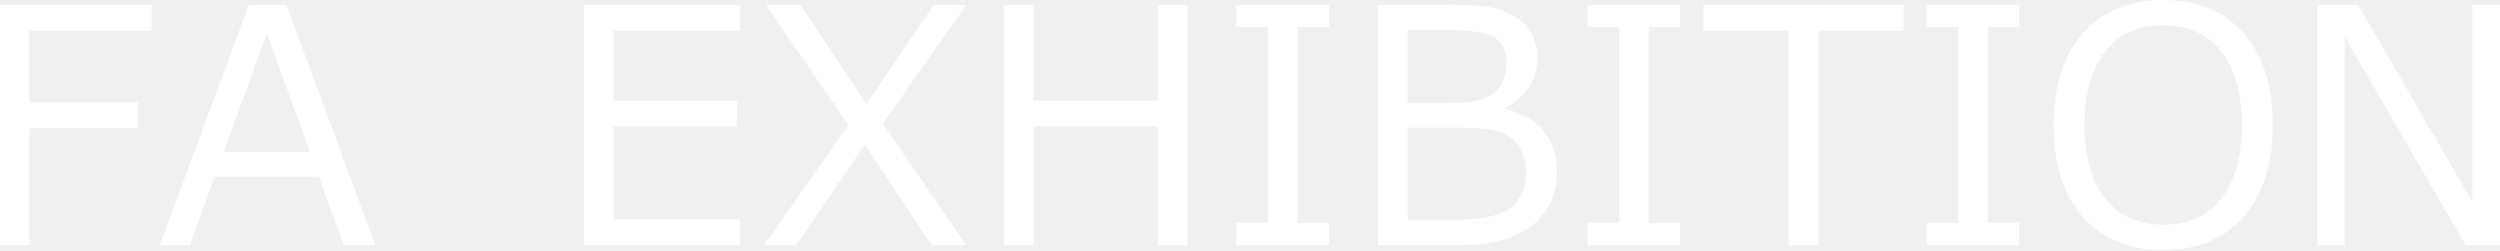
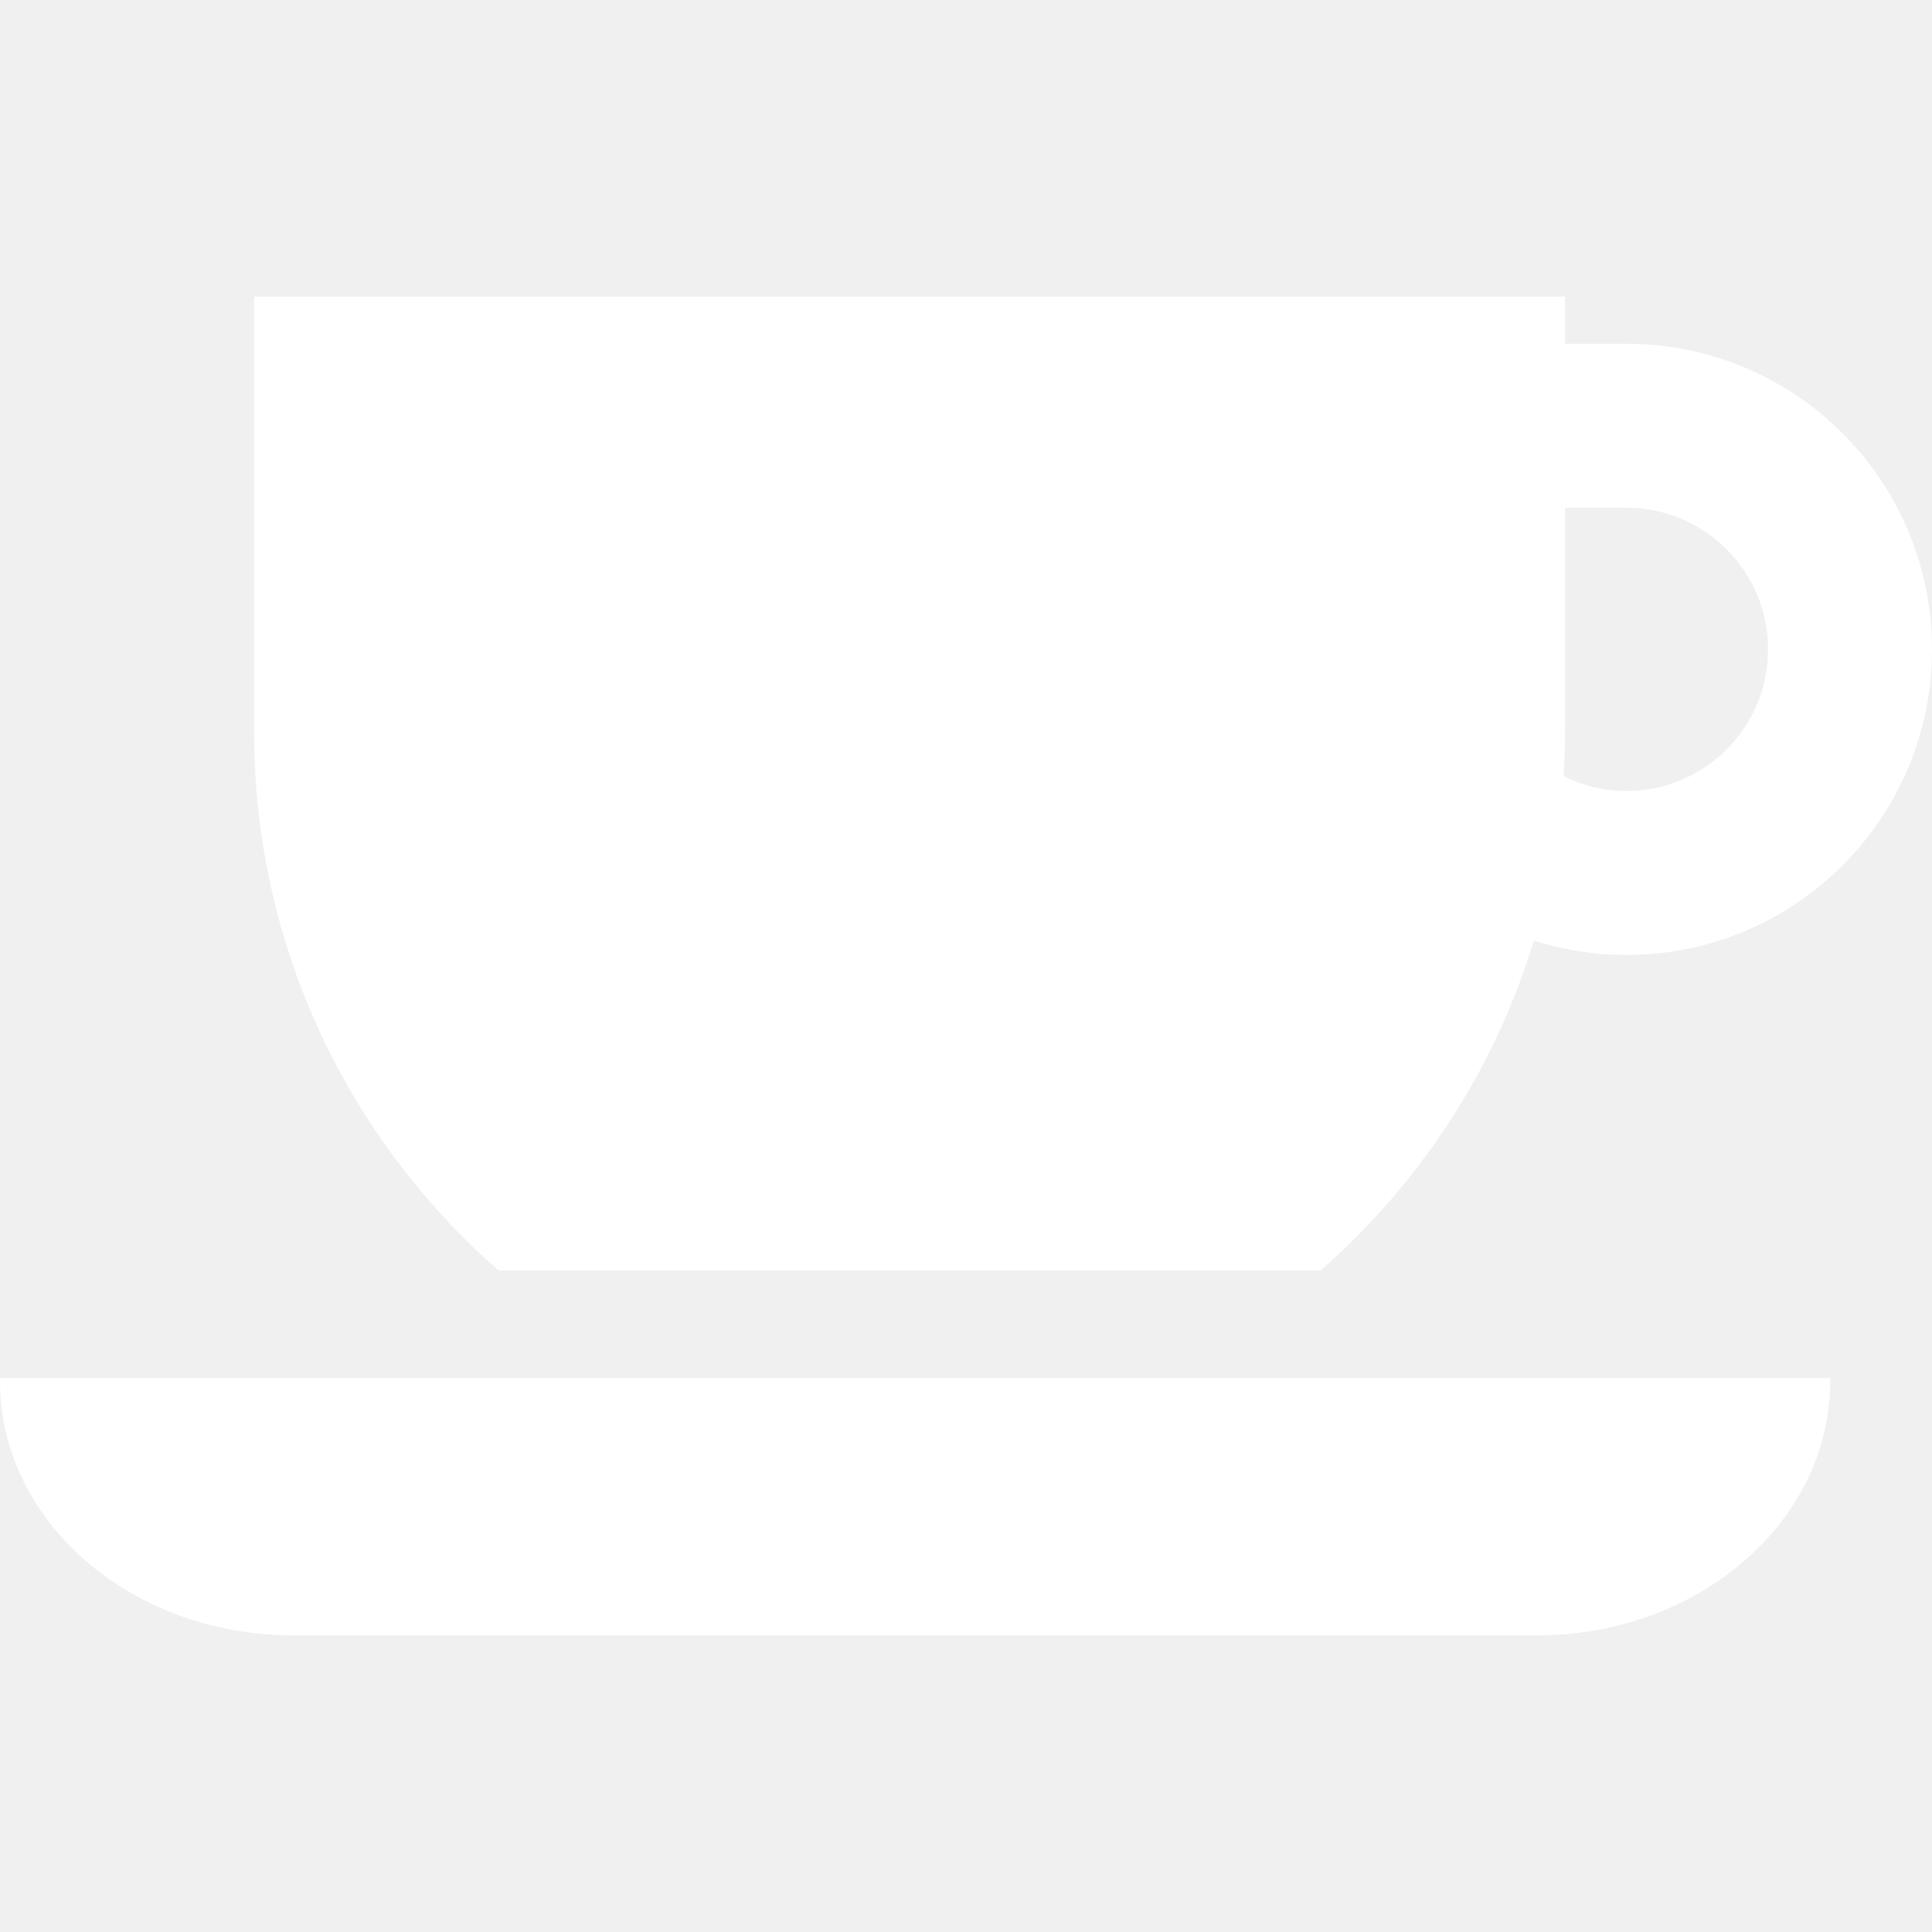
- <svg xmlns="http://www.w3.org/2000/svg" version="1.1" id="レイヤー_1" x="0px" y="0px" width="140px" height="14.001px" viewBox="0 0 140 14.001" style="enable-background:new 0 0 140 14.001;" xml:space="preserve">
+ <svg xmlns="http://www.w3.org/2000/svg" version="1.1" id="_x32_" x="0px" y="0px" viewBox="0 0 512 512" style="width: 64px; height: 64px; opacity: 1;" xml:space="preserve">
  <style type="text/css">
- 
- 	.st0{fill:#FFFFFF;}
- 
+ 	.st0{fill:#4B4B4B;}
</style>
  <g>
-     <path class="st0" d="M8.486,1.723H1.66v4.016H7.719v1.445H1.66v6.541H0V0.276h8.486   V1.723z" />
-     <path class="st0" d="M19.239,13.725l-1.383-3.837h-5.836l-1.384,3.837H8.95l4.979-13.448   h2.115l4.971,13.448H19.239z M17.356,8.504l-2.418-6.63l-2.41,6.63H17.356z" />
-     <path class="st0" d="M41.447,13.725h-8.754V0.276h8.754v1.446h-7.094v3.917h6.915v1.445   h-6.915v5.194h7.094V13.725z" />
-     <path class="st0" d="M54.11,0.276l-4.667,6.648l4.657,6.8h-1.936L48.435,8.094   l-3.828,5.631h-1.812l4.712-6.72l-4.604-6.729h1.927l3.686,5.56l3.774-5.56   H54.11z" />
-     <path class="st0" d="M66.496,13.725h-1.66V7.076h-6.96v6.648h-1.66V0.276h1.66v5.363   h6.96V0.276h1.66V13.725z" />
-     <path class="st0" d="M74.42,13.725h-5.185V12.484h1.767V1.517h-1.767V0.276h5.185v1.24   h-1.758V12.484h1.758V13.725z" />
-     <path class="st0" d="M77.169,13.725V0.276h3.962c0.606,0,1.123,0.012,1.548,0.036   c0.426,0.023,0.863,0.101,1.312,0.231c0.448,0.131,0.834,0.329,1.155,0.594   s0.56,0.575,0.714,0.933c0.154,0.356,0.232,0.765,0.232,1.223   c0,1.189-0.602,2.105-1.803,2.748v0.071C85.2,6.303,85.911,6.703,86.423,7.312   c0.512,0.61,0.767,1.367,0.767,2.271c0,1.279-0.459,2.289-1.378,3.029   c-0.92,0.741-2.229,1.111-3.932,1.111H77.169z M78.828,1.687v4.087h2.4   c1.16,0,1.973-0.188,2.437-0.562c0.464-0.374,0.696-0.951,0.696-1.73   c0-0.542-0.185-0.976-0.554-1.303c-0.368-0.327-1.297-0.491-2.784-0.491H78.828z    M78.828,7.147v5.167h2.419c1.707,0,2.836-0.236,3.386-0.709   c0.551-0.474,0.826-1.111,0.826-1.914c0-0.523-0.102-0.972-0.304-1.344   C84.953,7.977,84.637,7.684,84.205,7.469c-0.432-0.214-1.269-0.321-2.512-0.321   H78.828z" />
-     <path class="st0" d="M94.088,13.725h-5.185V12.484h1.767V1.517h-1.767V0.276h5.185v1.24   h-1.758V12.484h1.758V13.725z" />
-     <path class="st0" d="M100.165,13.725V1.723H95.391V0.276h11.208v1.446h-4.774v12.002   H100.165z" />
-     <path class="st0" d="M113.077,13.725h-5.185V12.484h1.767V1.517h-1.767V0.276h5.185v1.24   h-1.758V12.484h1.758V13.725z" />
-     <path class="st0" d="M121.136,14.001c-1.91,0-3.409-0.617-4.498-1.852   s-1.633-2.949-1.633-5.145c0-2.189,0.546-3.904,1.638-5.145S119.231,0,121.136,0   c1.909,0,3.41,0.62,4.502,1.86s1.637,2.955,1.637,5.145   c0,2.184-0.545,3.896-1.637,5.136S123.045,14.001,121.136,14.001z M121.145,1.419   c-1.393,0-2.475,0.487-3.248,1.464c-0.773,0.976-1.16,2.35-1.16,4.122   c0,1.773,0.387,3.146,1.16,4.118s1.855,1.459,3.248,1.459   c1.386,0,2.466-0.486,3.239-1.459s1.16-2.345,1.16-4.118   c0-1.784-0.387-3.162-1.16-4.132S122.53,1.419,121.145,1.419z" />
-     <path class="st0" d="M140,13.725h-1.928l-6.772-11.672v11.672h-1.544V0.276h2.302   l6.398,11.03V0.276H140V13.725z" />
+     <path class="st0" d="M0,366.061c0,37.182,34.805,67.33,77.738,67.33h329.528c42.937,0,77.741-30.149,77.741-67.33v-0.858H0V366.061   z" style="fill: rgb(255, 255, 255);" />
+     <path class="st0" d="M488.282,114.821c-14.586-14.622-34.971-23.718-57.266-23.718c-2.389,0-8.81,0-16.257,0V78.609H67.339v115.411   c0,56.908,25.096,107.902,64.782,142.663h217.852c26.276-23.013,46.092-53.161,56.527-87.422c7.751,2.46,15.995,3.818,24.516,3.811   c22.294,0.007,42.679-9.098,57.266-23.719c14.622-14.59,23.731-34.975,23.718-57.265   C512.012,149.797,502.908,129.412,488.282,114.821z M457.557,198.615c-6.866,6.842-16.106,11.003-26.541,11.003   c-6.021,0-11.637-1.437-16.642-3.922c0.234-3.874,0.384-7.748,0.384-11.677v-59.464c7.447,0,13.868,0,16.257,0   c10.435,0.024,19.675,4.159,26.541,11.002c6.826,6.858,10.983,16.098,10.99,26.529C468.54,182.517,464.384,191.773,457.557,198.615   z" style="fill: rgb(255, 255, 255);" />
  </g>
</svg>
